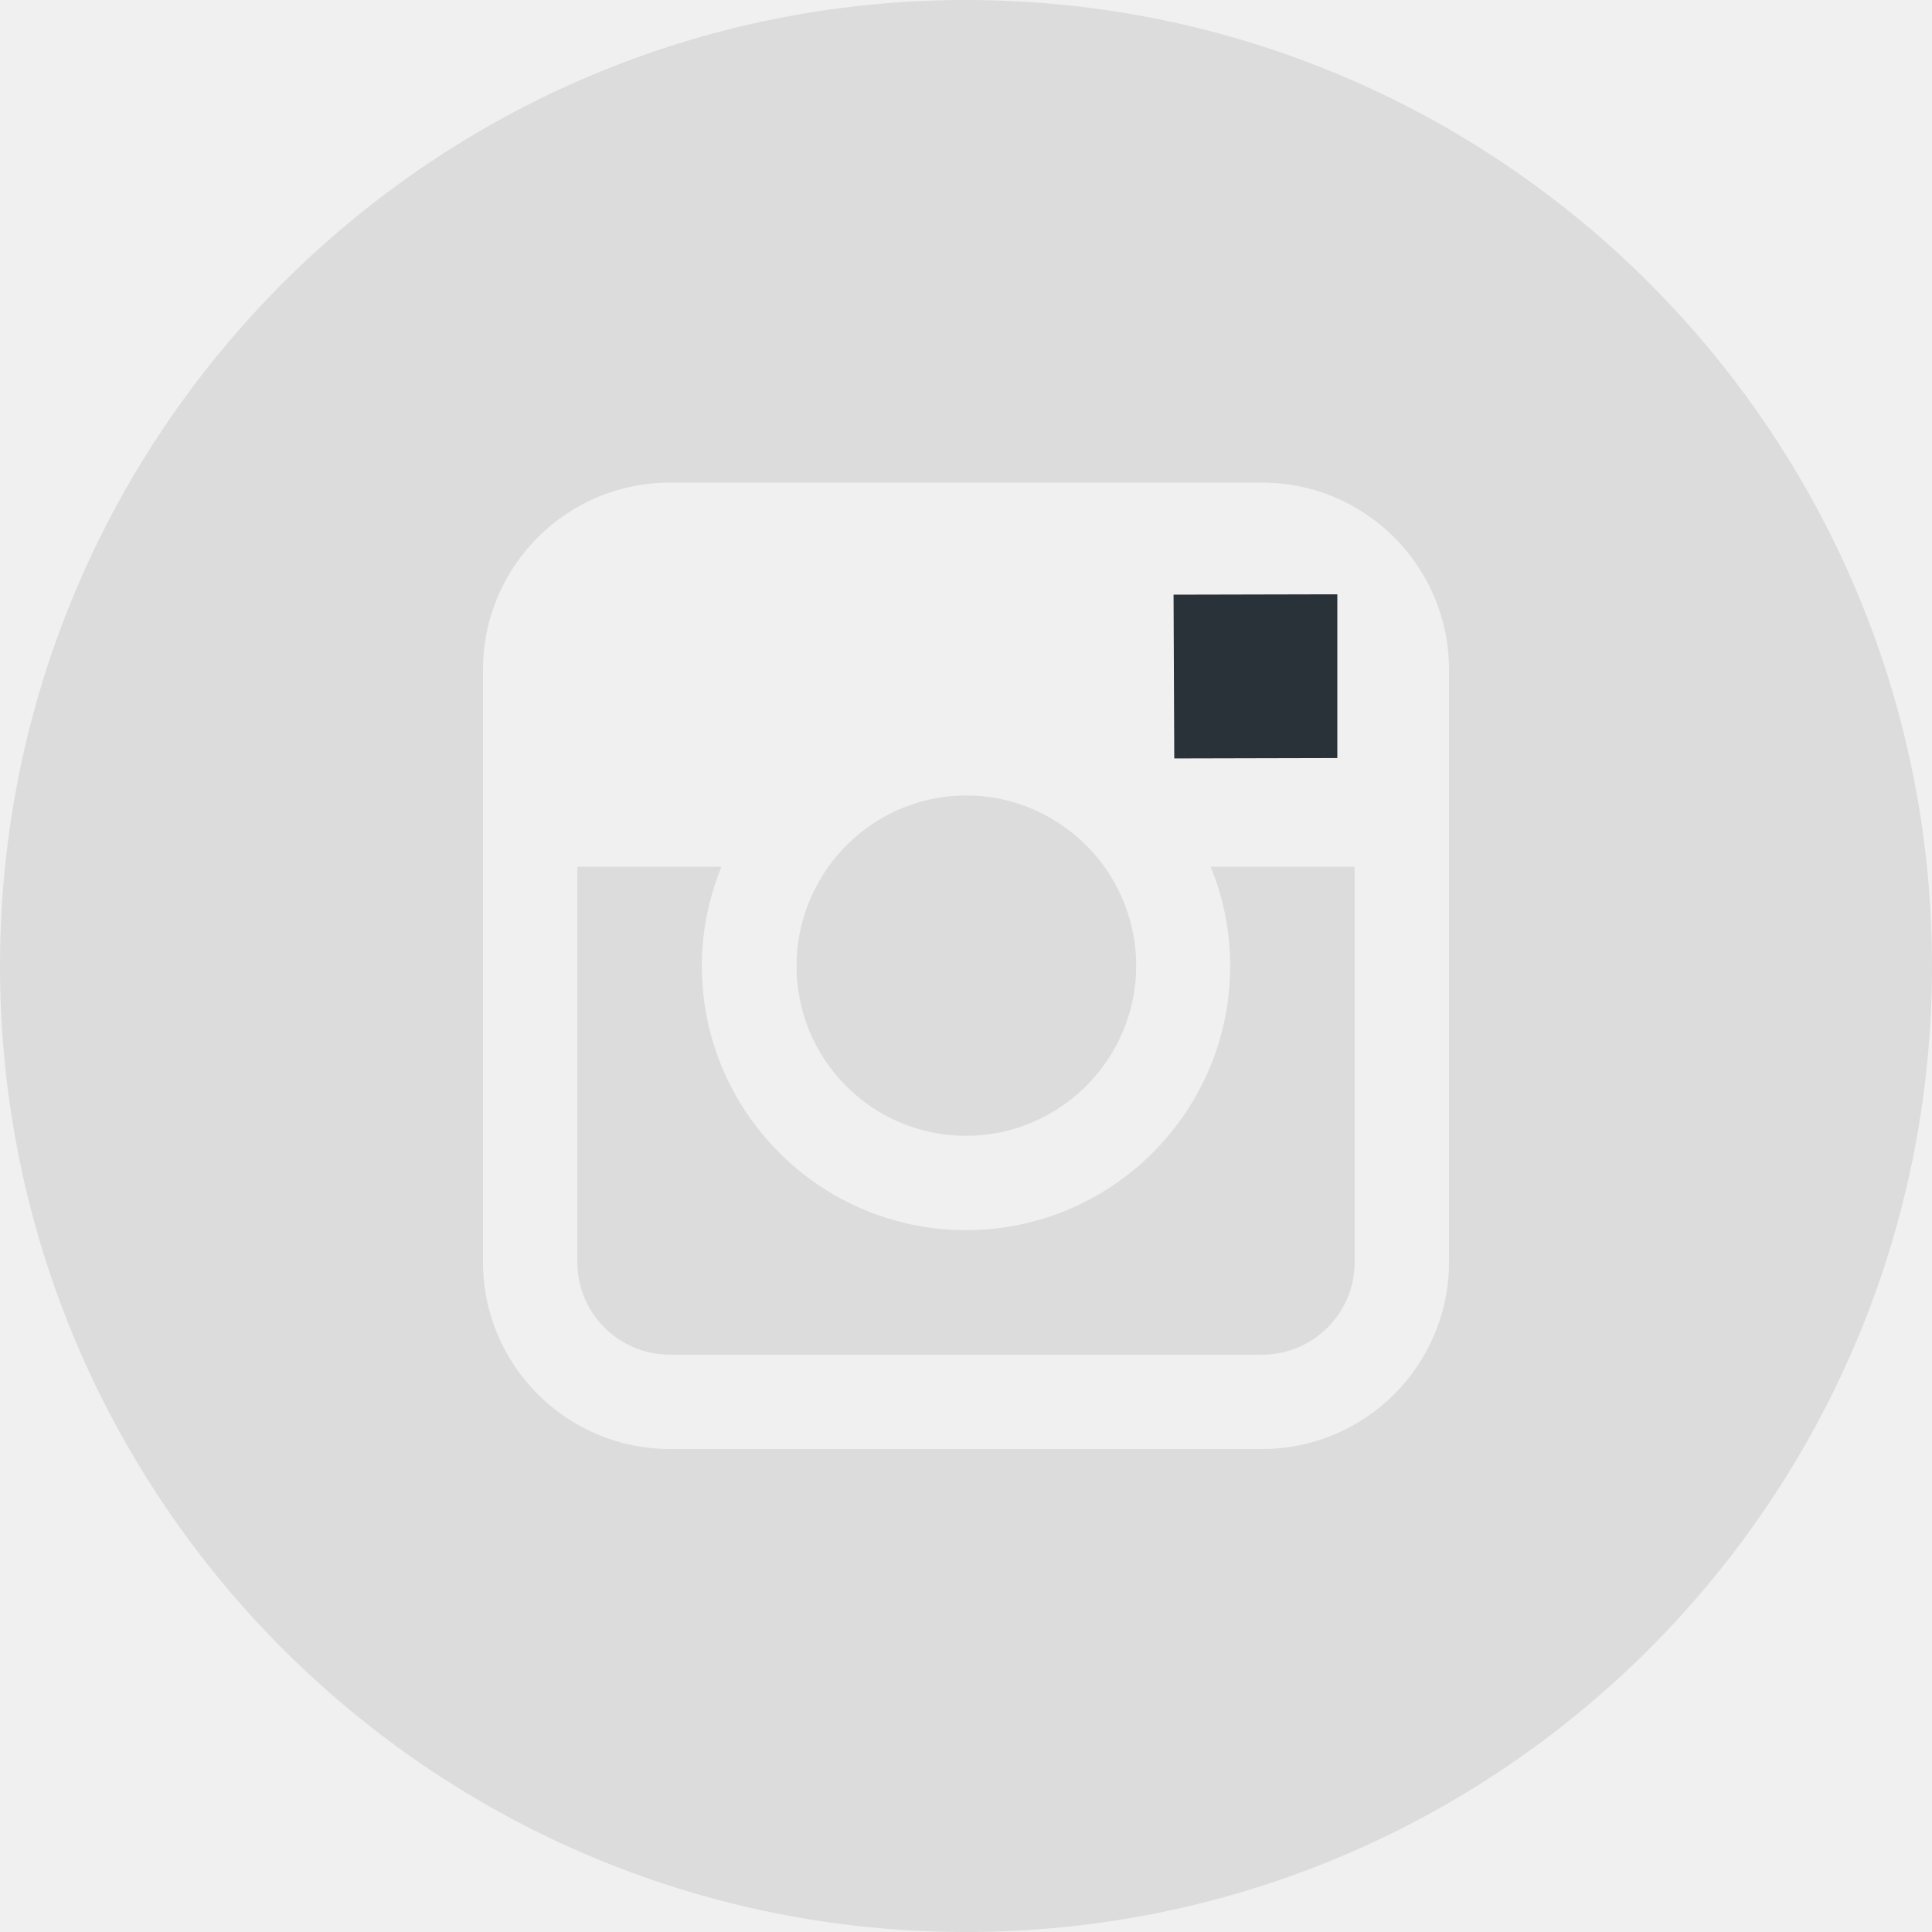
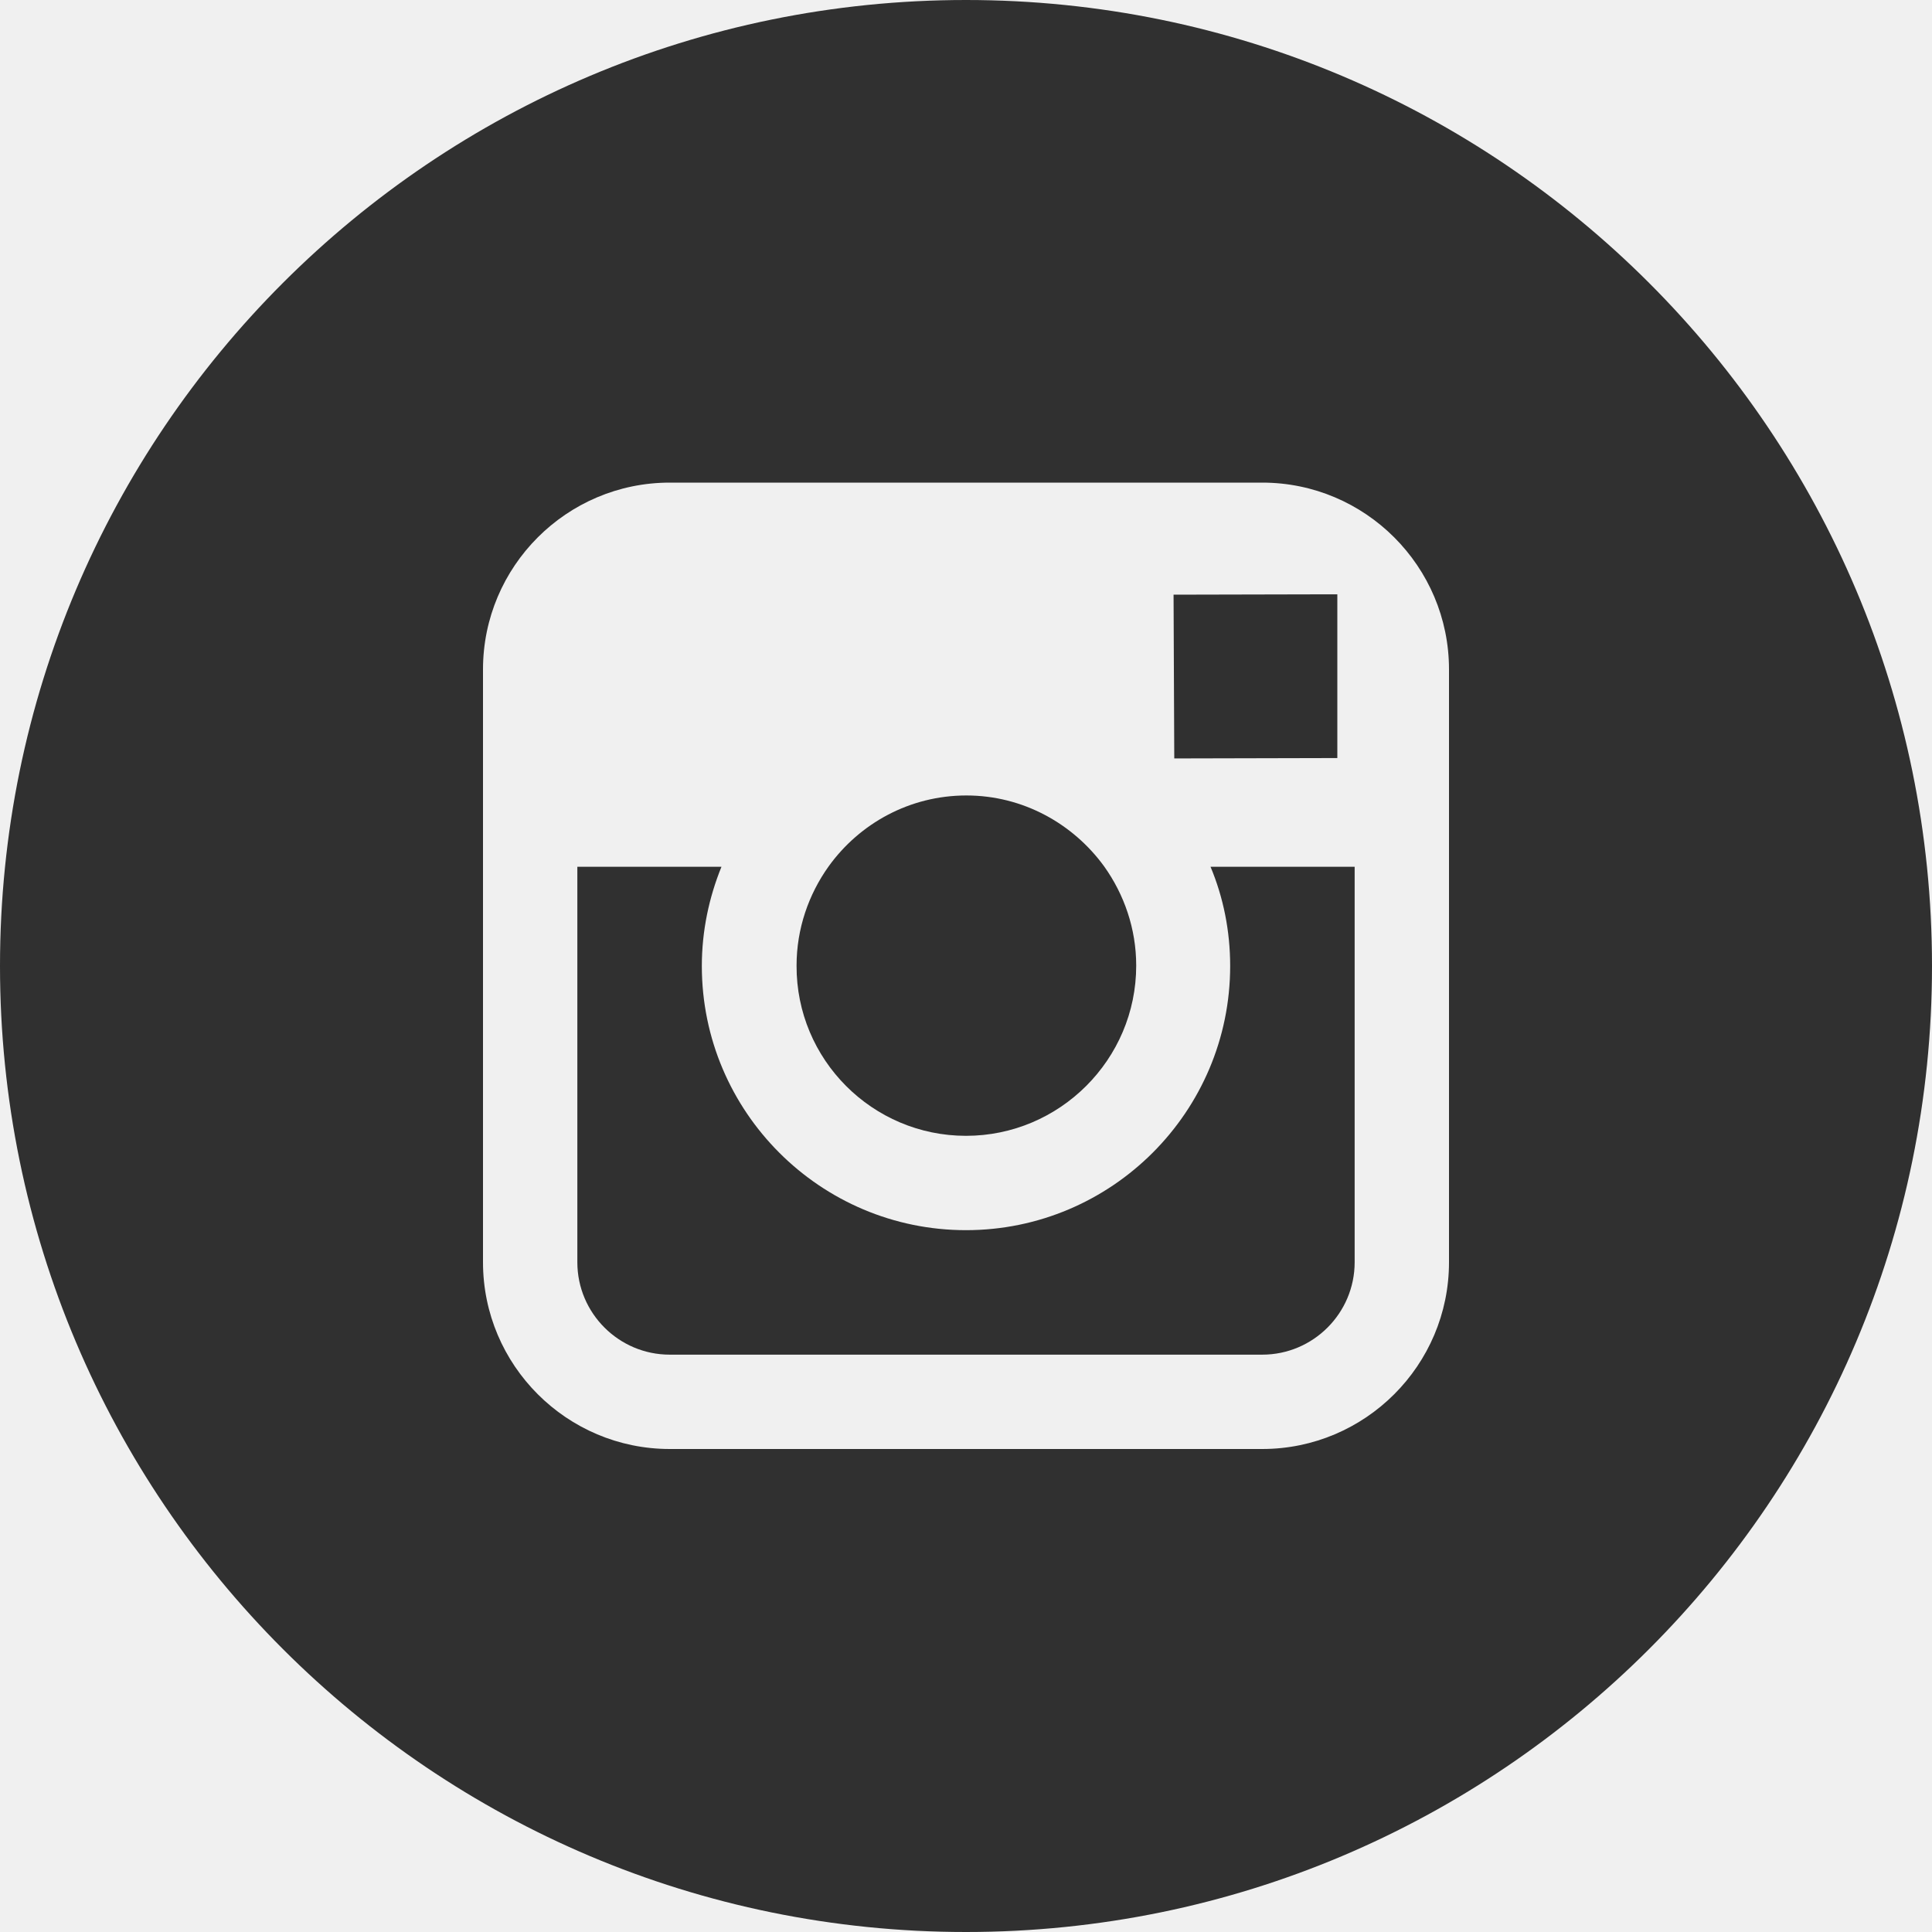
<svg xmlns="http://www.w3.org/2000/svg" width="30" height="30" viewBox="0 0 30 30" fill="none">
  <g clip-path="url(#clip0_2501_100)">
-     <path d="M15 17.637C16.453 17.637 17.643 16.453 17.643 14.994C17.643 14.42 17.455 13.887 17.145 13.453C16.664 12.791 15.885 12.352 15.006 12.352C14.127 12.352 13.348 12.785 12.867 13.453C12.557 13.887 12.369 14.42 12.369 14.994C12.363 16.453 13.547 17.637 15 17.637Z" fill="#DCDCDC" />
-     <path d="M20.766 11.771V9.557V9.229H20.438L18.223 9.234L18.234 11.777L20.766 11.771Z" fill="#293139" />
-     <path d="M19.102 15C19.102 17.262 17.262 19.102 15 19.102C12.738 19.102 10.898 17.262 10.898 15C10.898 14.455 11.01 13.934 11.203 13.459H8.965V19.6C8.965 20.391 9.609 21.035 10.4 21.035H19.6C20.391 21.035 21.035 20.391 21.035 19.6V13.459H18.797C18.996 13.934 19.102 14.455 19.102 15Z" fill="#DCDCDC" />
-     <path d="M15 0C6.715 0 0 6.715 0 15C0 23.285 6.715 30 15 30C23.285 30 30 23.285 30 15C30 6.715 23.285 0 15 0ZM22.5 13.459V19.6C22.5 21.199 21.199 22.5 19.6 22.5H10.4C8.801 22.5 7.5 21.199 7.5 19.6V13.459V10.395C7.5 8.795 8.801 7.494 10.4 7.494H19.6C21.199 7.494 22.5 8.795 22.5 10.395V13.459Z" fill="#DCDCDC" />
+     <path d="M15 17.637C16.453 17.637 17.643 16.453 17.643 14.994C17.643 14.42 17.455 13.887 17.145 13.453C16.664 12.791 15.885 12.352 15.006 12.352C14.127 12.352 13.348 12.785 12.867 13.453C12.557 13.887 12.369 14.42 12.369 14.994C12.363 16.453 13.547 17.637 15 17.637Z" fill="#303030" />
+     <path d="M20.766 11.771V9.557V9.229H20.438L18.223 9.234L18.234 11.777L20.766 11.771Z" fill="#303030" />
+     <path d="M19.102 15C19.102 17.262 17.262 19.102 15 19.102C12.738 19.102 10.898 17.262 10.898 15C10.898 14.455 11.01 13.934 11.203 13.459H8.965V19.6C8.965 20.391 9.609 21.035 10.4 21.035H19.6C20.391 21.035 21.035 20.391 21.035 19.6V13.459H18.797C18.996 13.934 19.102 14.455 19.102 15Z" fill="#303030" />
+     <path d="M15 0C6.715 0 0 6.715 0 15C0 23.285 6.715 30 15 30C23.285 30 30 23.285 30 15C30 6.715 23.285 0 15 0ZM22.5 13.459V19.6C22.5 21.199 21.199 22.5 19.6 22.5H10.4C8.801 22.5 7.5 21.199 7.5 19.6V13.459V10.395C7.5 8.795 8.801 7.494 10.4 7.494H19.6C21.199 7.494 22.5 8.795 22.5 10.395V13.459Z" fill="#303030" />
  </g>
  <defs>
    <clipPath id="clip0_2501_100">
      <rect width="30" height="30" fill="white" />
    </clipPath>
  </defs>
</svg>
